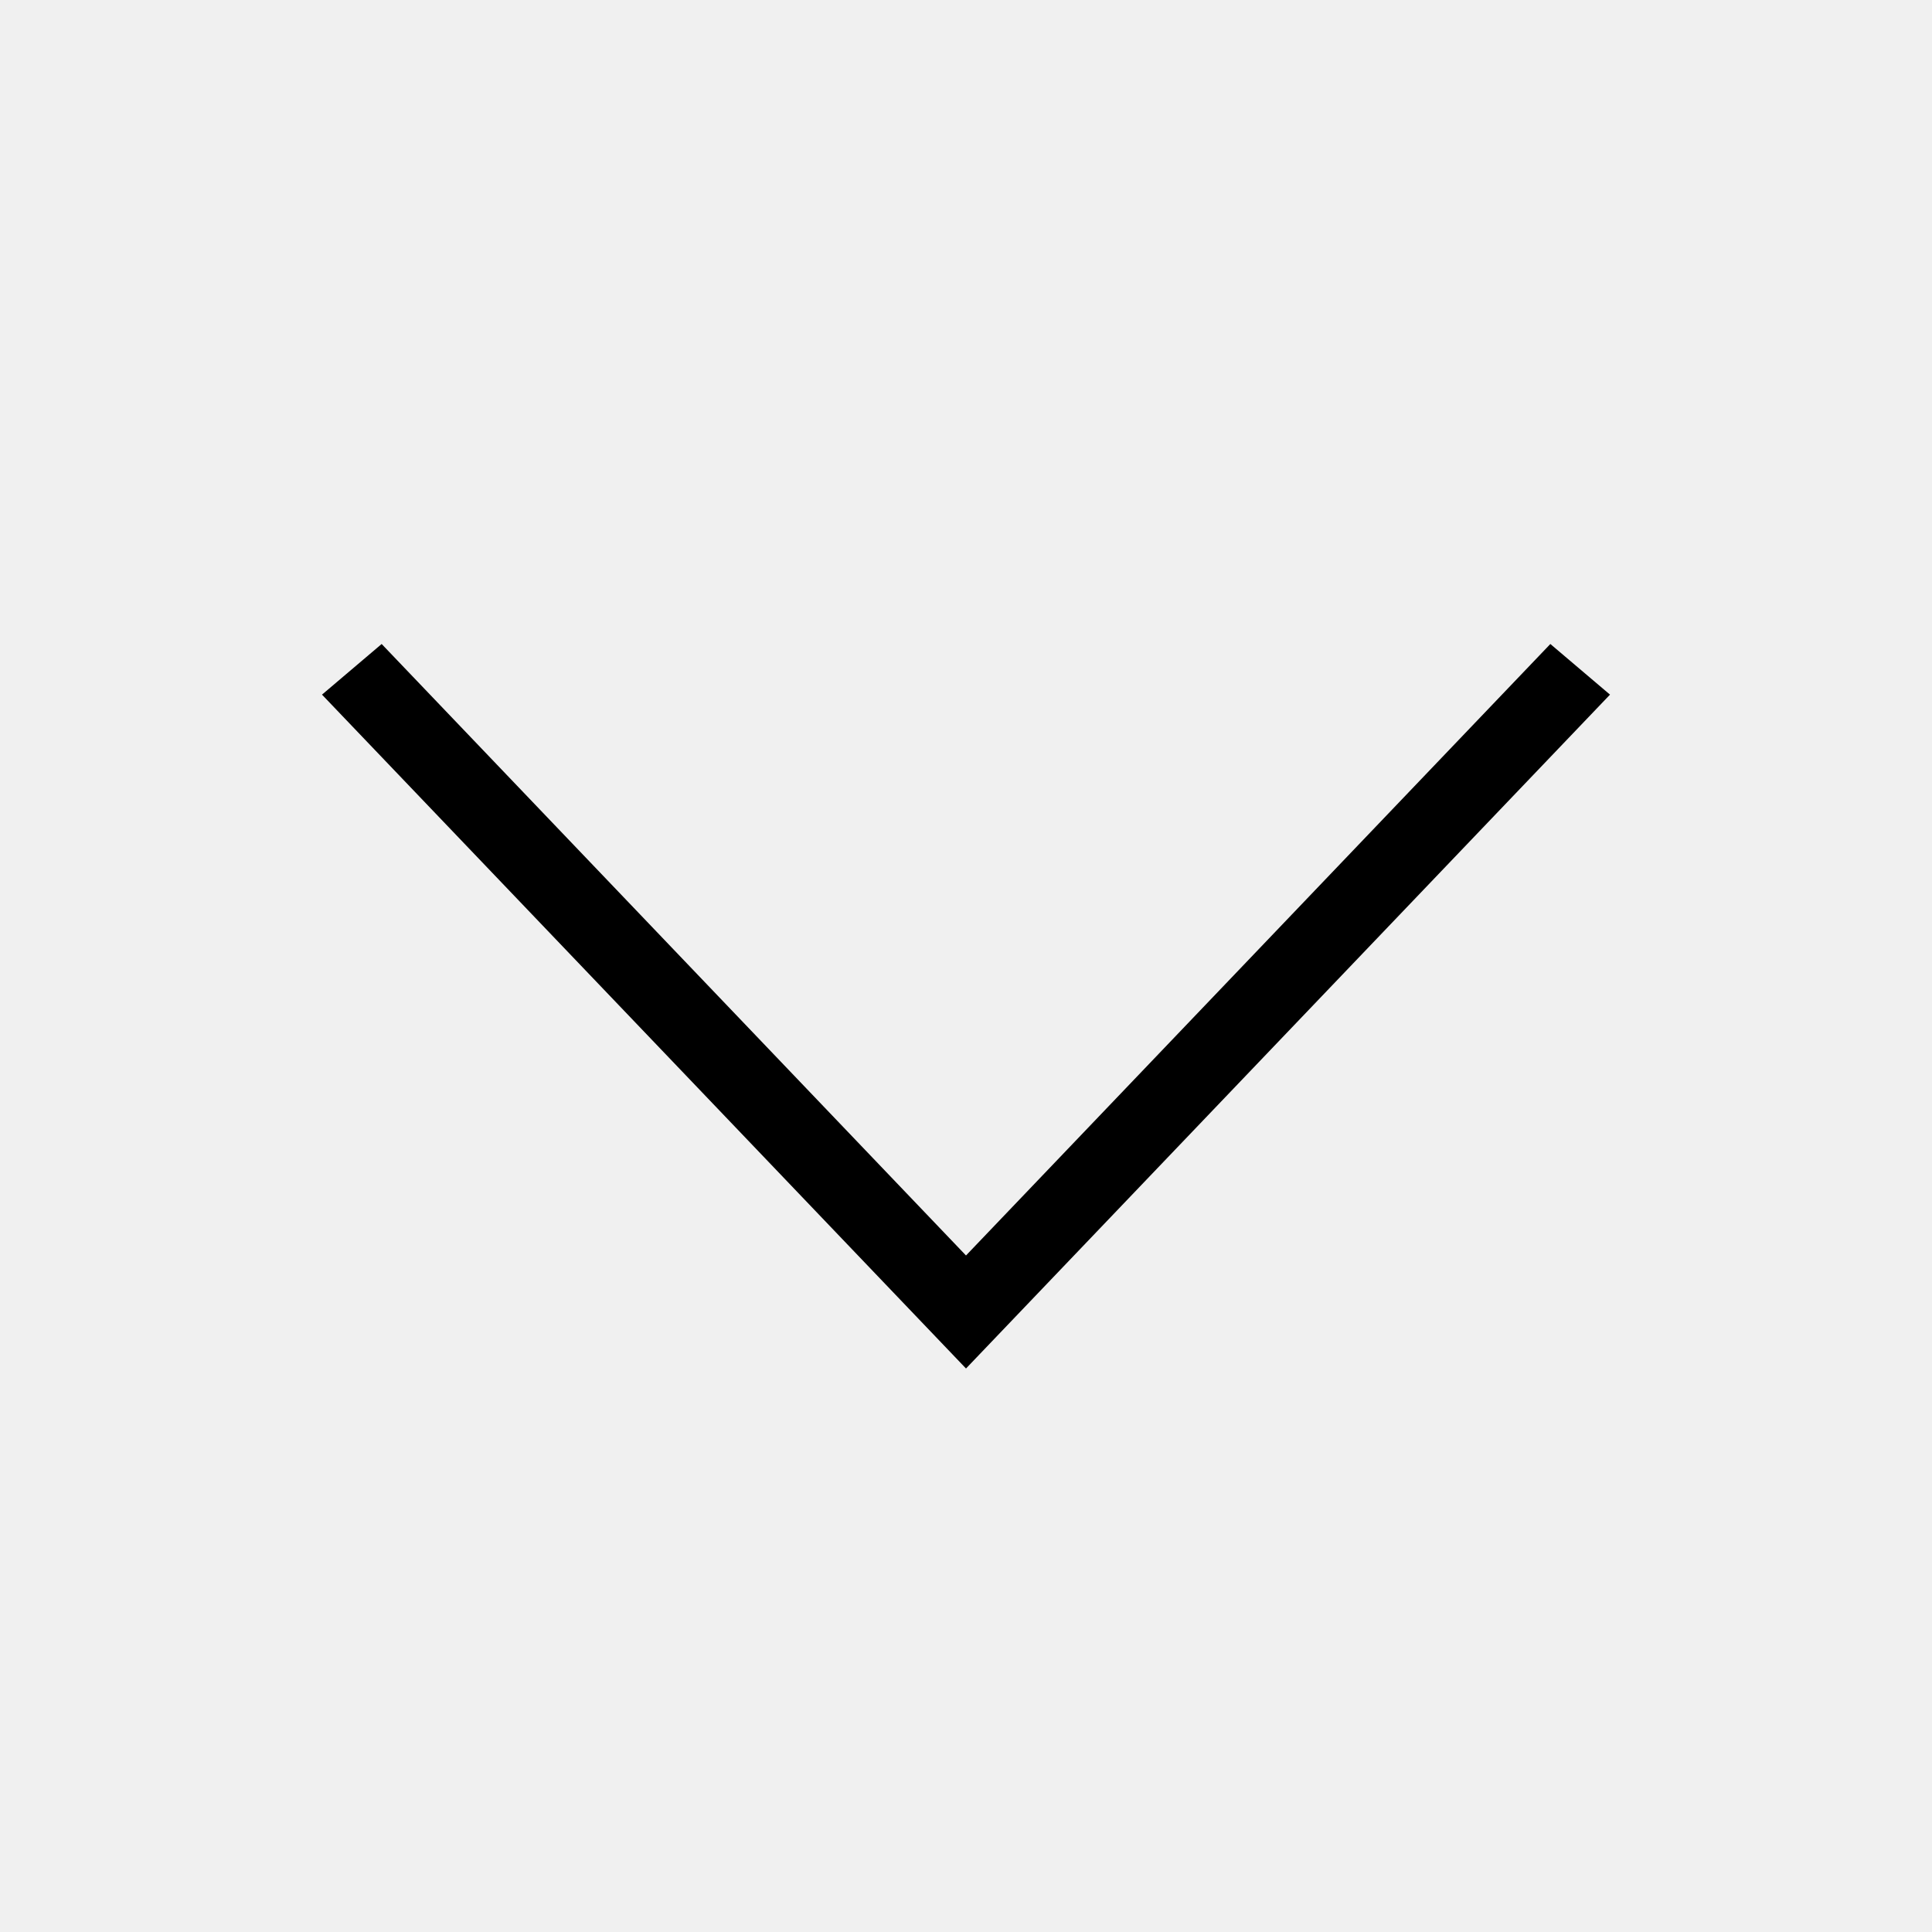
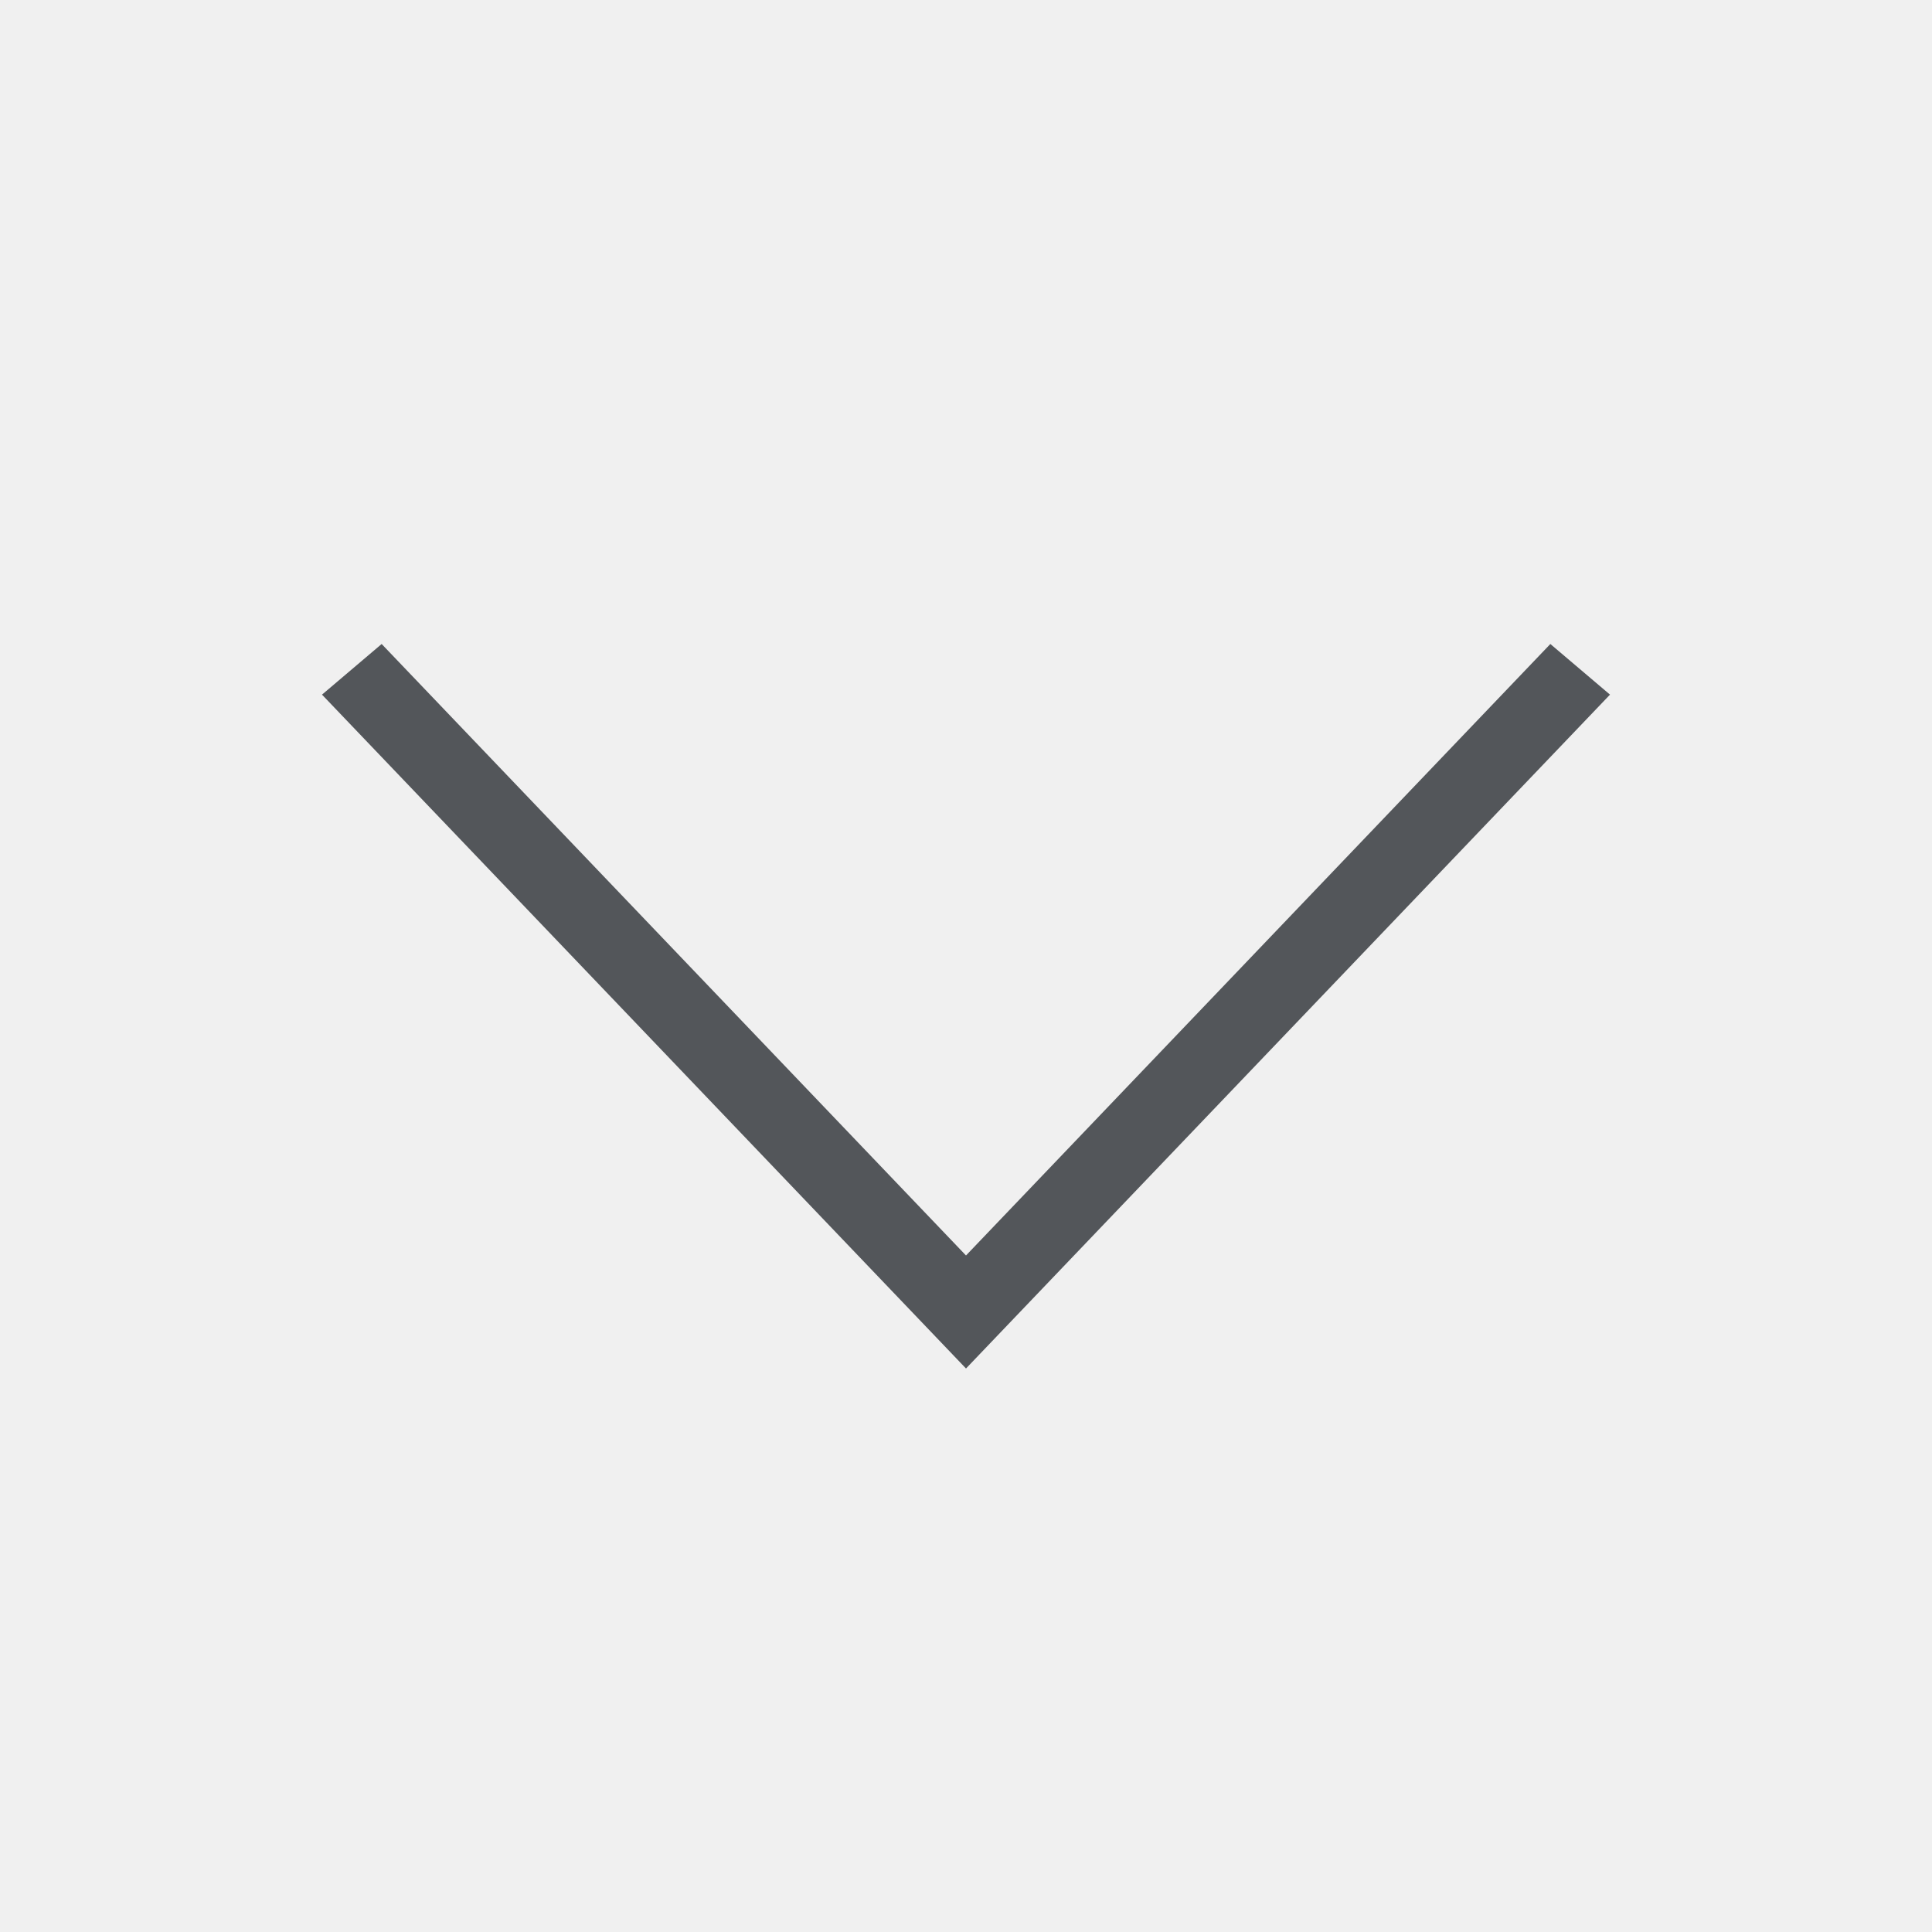
<svg xmlns="http://www.w3.org/2000/svg" xmlns:xlink="http://www.w3.org/1999/xlink" width="24px" height="24px" viewBox="0 0 24 24" version="1.1">
  <defs>
    <polygon id="path-1" points="19.259 8 20 8.629 12 17 4 8.629 4.741 8 12 15.596" />
  </defs>
  <g id="------↳-⬛️-JL-Components" stroke="none" stroke-width="1" fill="none" fill-rule="evenodd">
    <g id="Regular-/-Chevron-Down">
      <mask id="mask-2" fill="white">
        <use xlink:href="#path-1" />
      </mask>
-       <use id="Fill" fill="#000000" xlink:href="#path-1" />
+       <use id="Fill" fill="#53565A" xlink:href="#path-1" />
    </g>
  </g>
</svg>
